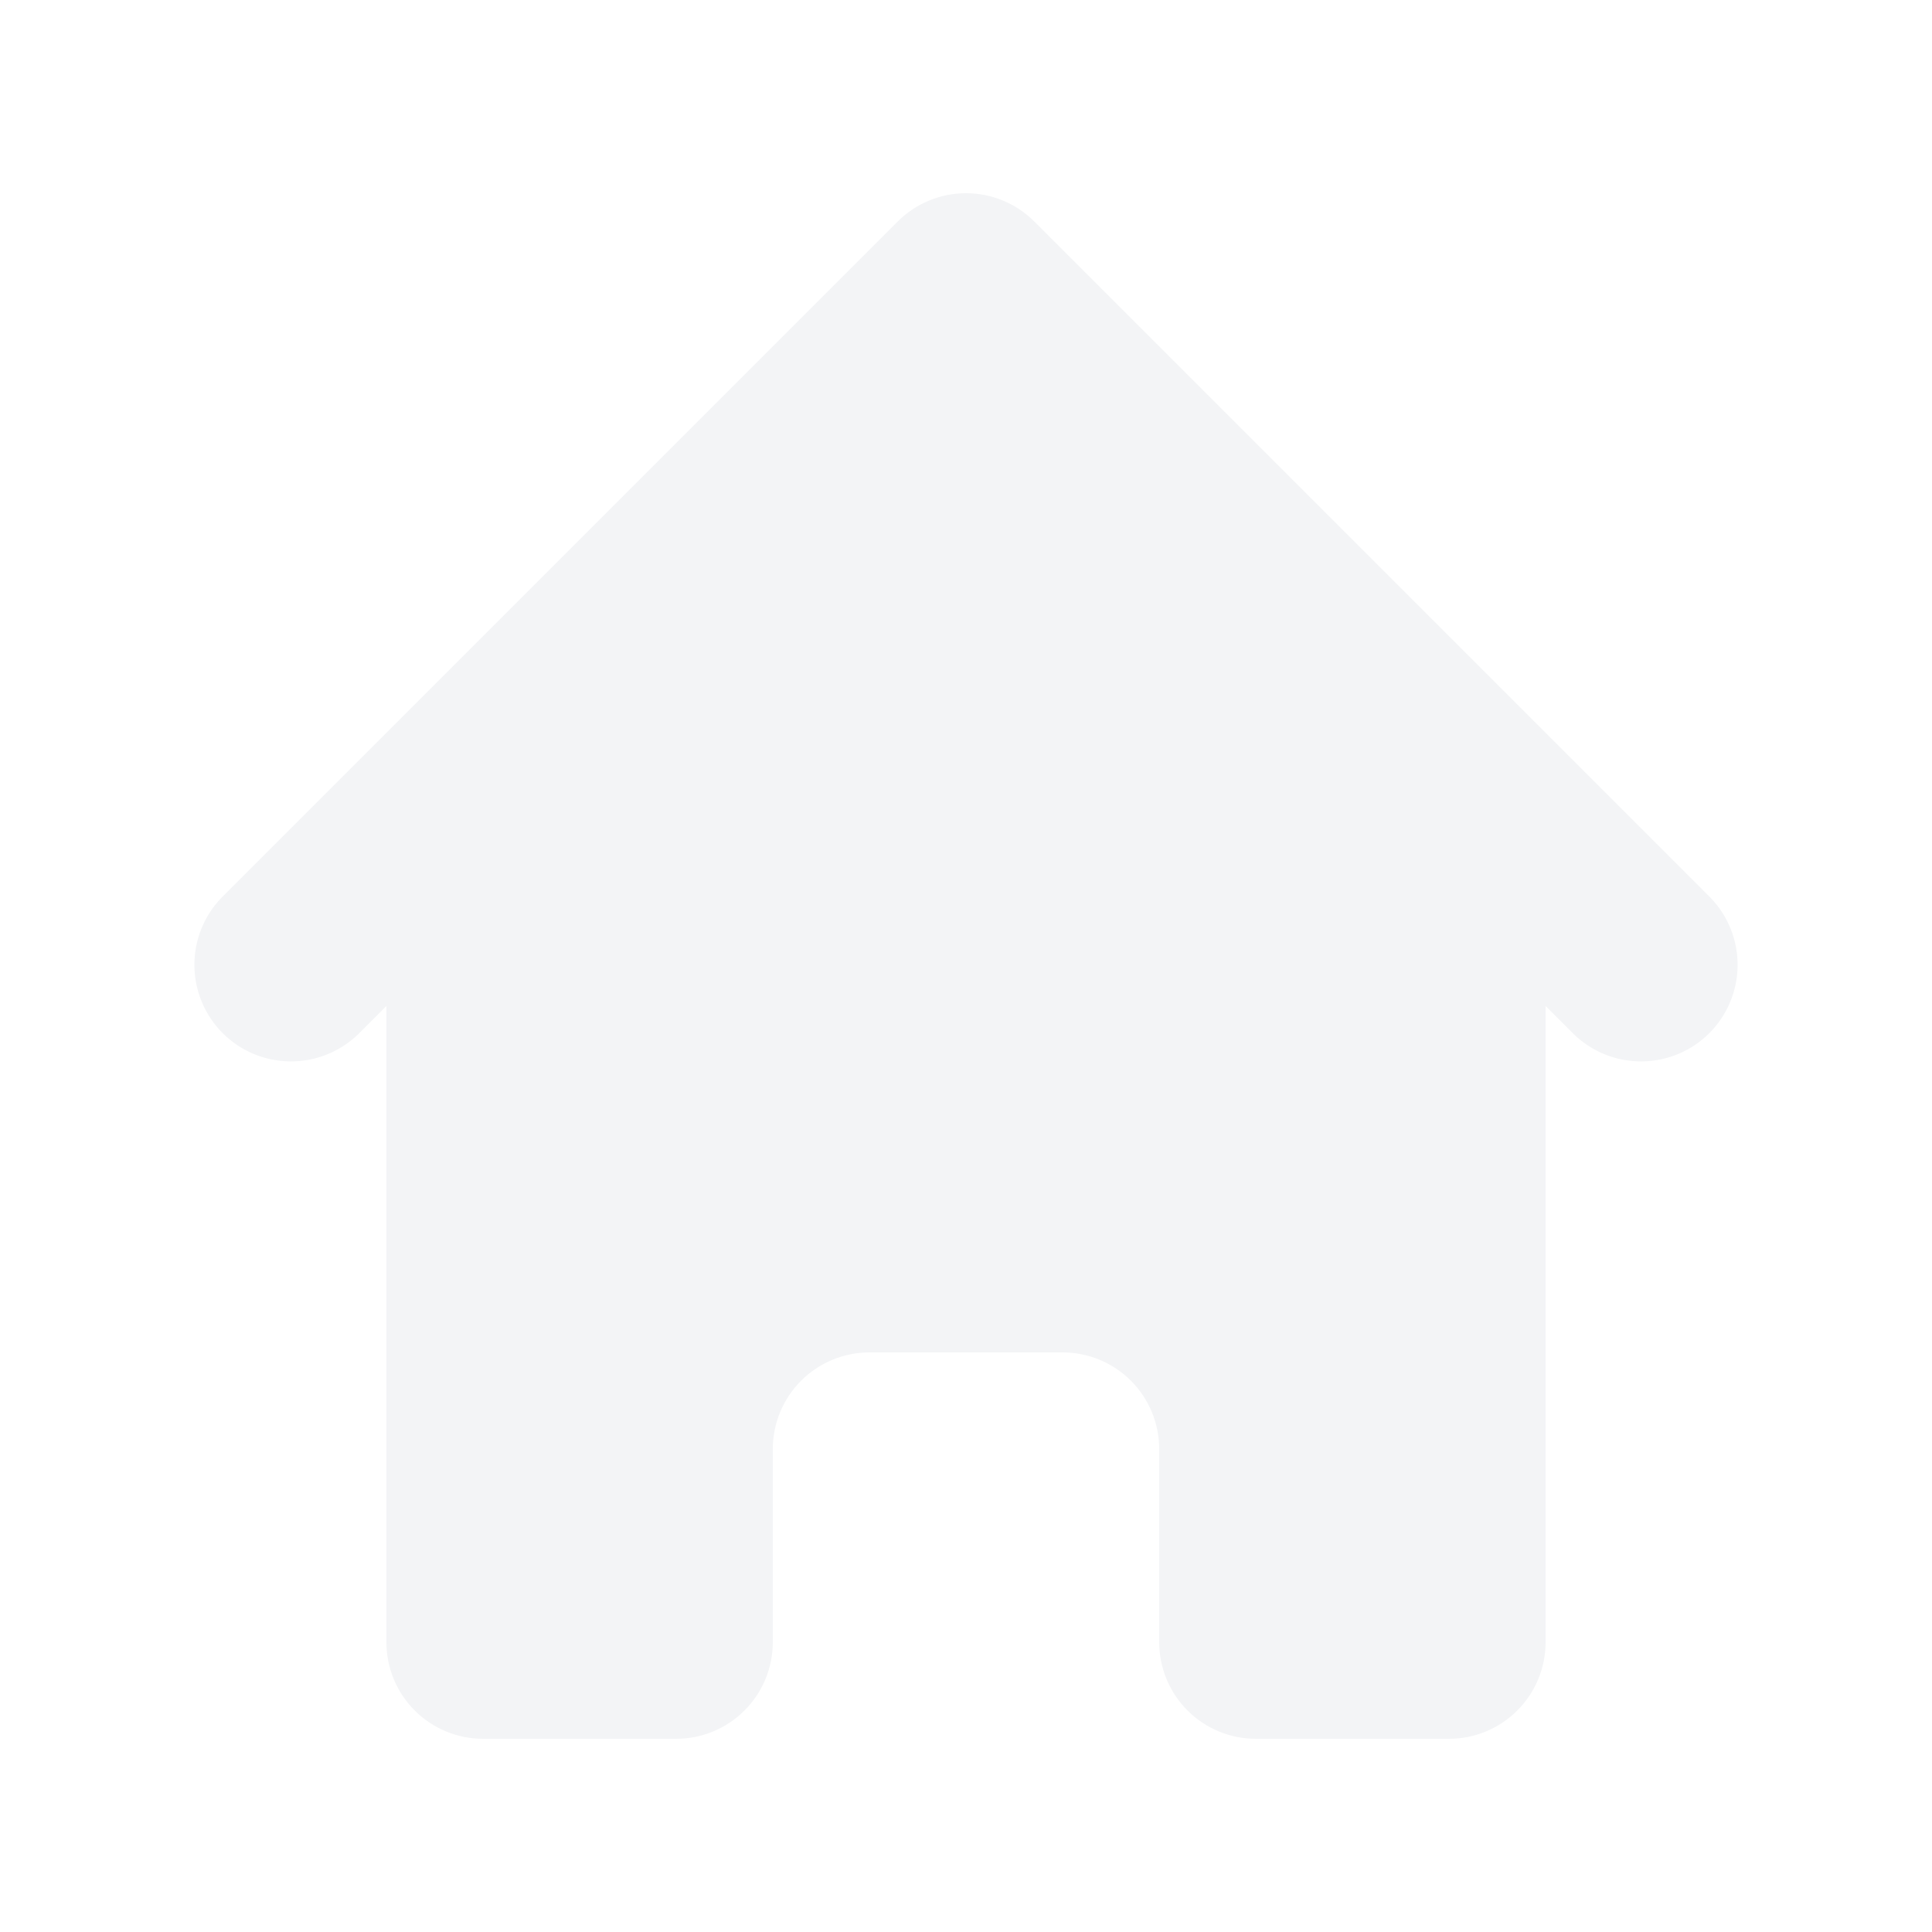
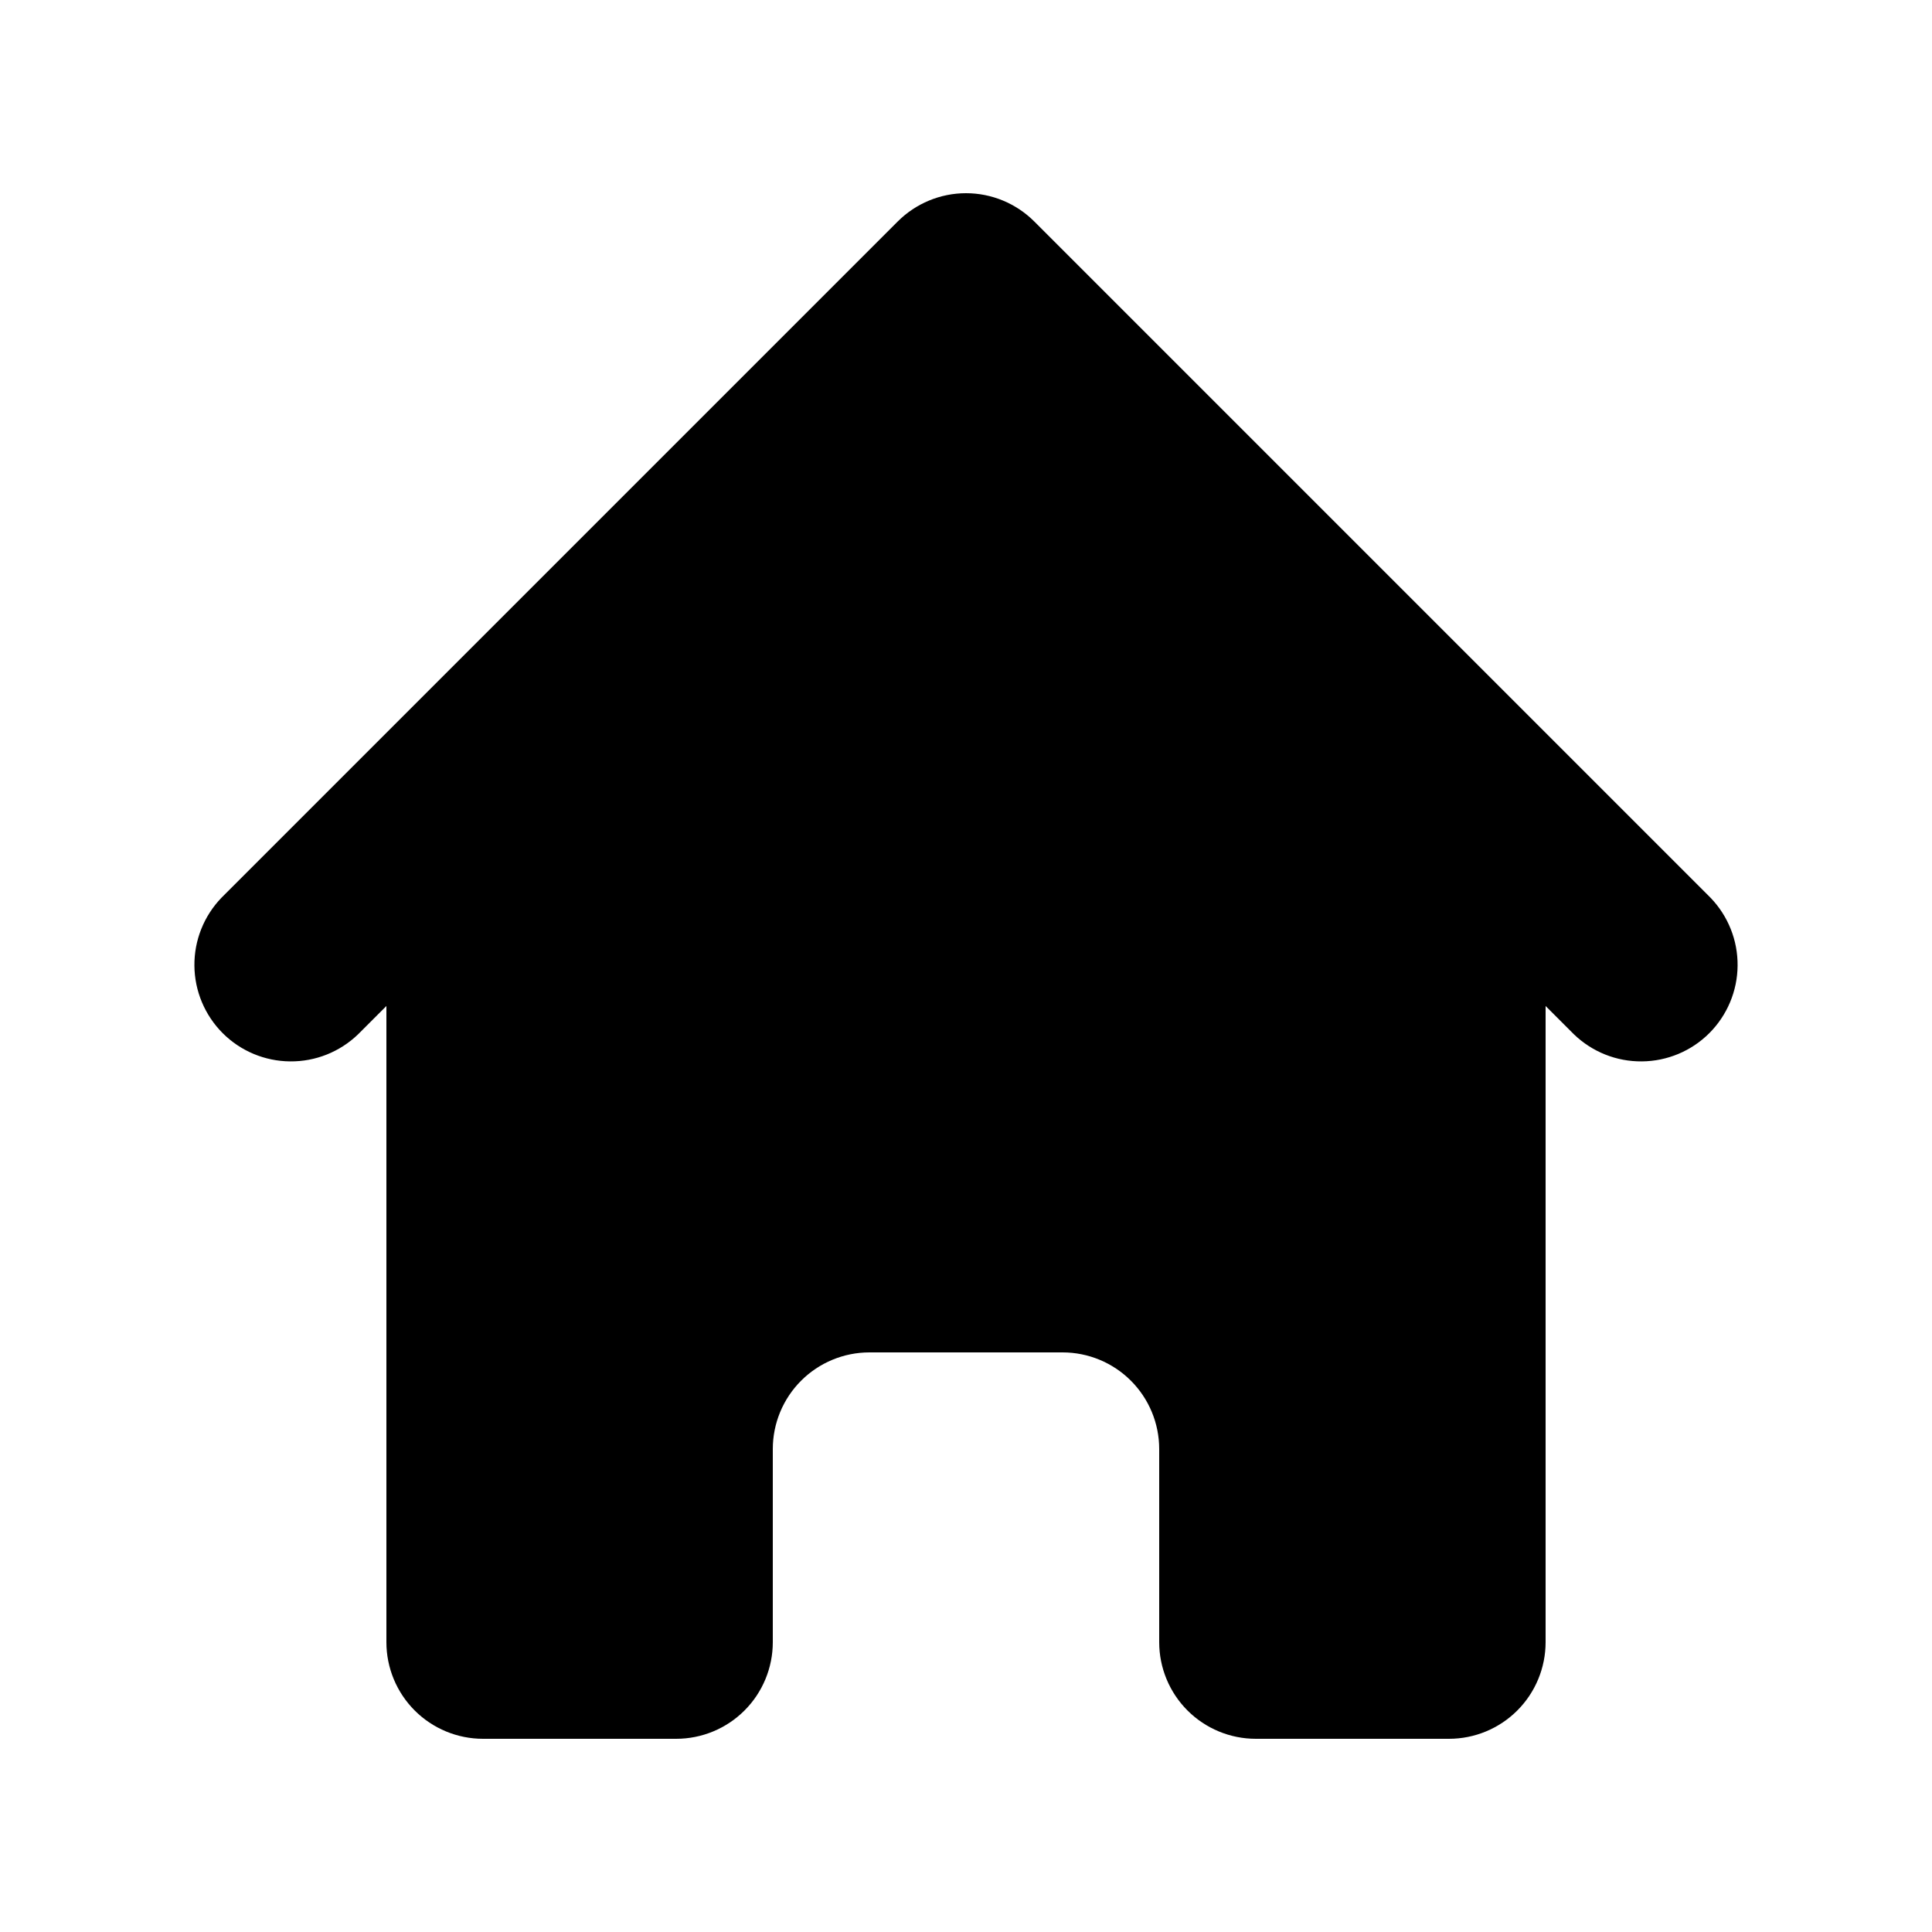
- <svg xmlns="http://www.w3.org/2000/svg" width="100%" height="100%" viewBox="0 0 40 40" fill="none">
-   <path d="M21.414 4.586C21.039 4.211 20.53 4 20 4C19.47 4 18.961 4.211 18.586 4.586L4.586 18.586C4.222 18.963 4.02 19.468 4.025 19.993C4.029 20.517 4.24 21.019 4.61 21.39C4.981 21.761 5.483 21.971 6.007 21.975C6.532 21.98 7.037 21.778 7.414 21.414L8 20.828V34C8 34.53 8.211 35.039 8.586 35.414C8.961 35.789 9.47 36 10 36H14C14.53 36 15.039 35.789 15.414 35.414C15.789 35.039 16 34.53 16 34V30C16 29.47 16.211 28.961 16.586 28.586C16.961 28.211 17.47 28 18 28H22C22.53 28 23.039 28.211 23.414 28.586C23.789 28.961 24 29.47 24 30V34C24 34.53 24.211 35.039 24.586 35.414C24.961 35.789 25.47 36 26 36H30C30.53 36 31.039 35.789 31.414 35.414C31.789 35.039 32 34.53 32 34V20.828L32.586 21.414C32.963 21.778 33.468 21.98 33.993 21.975C34.517 21.971 35.019 21.761 35.39 21.39C35.76 21.019 35.971 20.517 35.975 19.993C35.98 19.468 35.778 18.963 35.414 18.586L21.414 4.586Z" fill="#F3F4F6" />
+ <svg xmlns="http://www.w3.org/2000/svg" width="100%" height="100%" viewBox="0 0 40 40" fill="currentColor">
+   <path d="M21.414 4.586C21.039 4.211 20.53 4 20 4C19.47 4 18.961 4.211 18.586 4.586L4.586 18.586C4.222 18.963 4.02 19.468 4.025 19.993C4.029 20.517 4.24 21.019 4.61 21.39C4.981 21.761 5.483 21.971 6.007 21.975C6.532 21.98 7.037 21.778 7.414 21.414L8 20.828V34C8 34.53 8.211 35.039 8.586 35.414C8.961 35.789 9.47 36 10 36H14C14.53 36 15.039 35.789 15.414 35.414C15.789 35.039 16 34.53 16 34V30C16 29.47 16.211 28.961 16.586 28.586C16.961 28.211 17.47 28 18 28H22C22.53 28 23.039 28.211 23.414 28.586C23.789 28.961 24 29.47 24 30V34C24 34.53 24.211 35.039 24.586 35.414C24.961 35.789 25.47 36 26 36H30C30.53 36 31.039 35.789 31.414 35.414C31.789 35.039 32 34.53 32 34V20.828L32.586 21.414C32.963 21.778 33.468 21.98 33.993 21.975C34.517 21.971 35.019 21.761 35.39 21.39C35.76 21.019 35.971 20.517 35.975 19.993C35.98 19.468 35.778 18.963 35.414 18.586L21.414 4.586Z" />
</svg>
